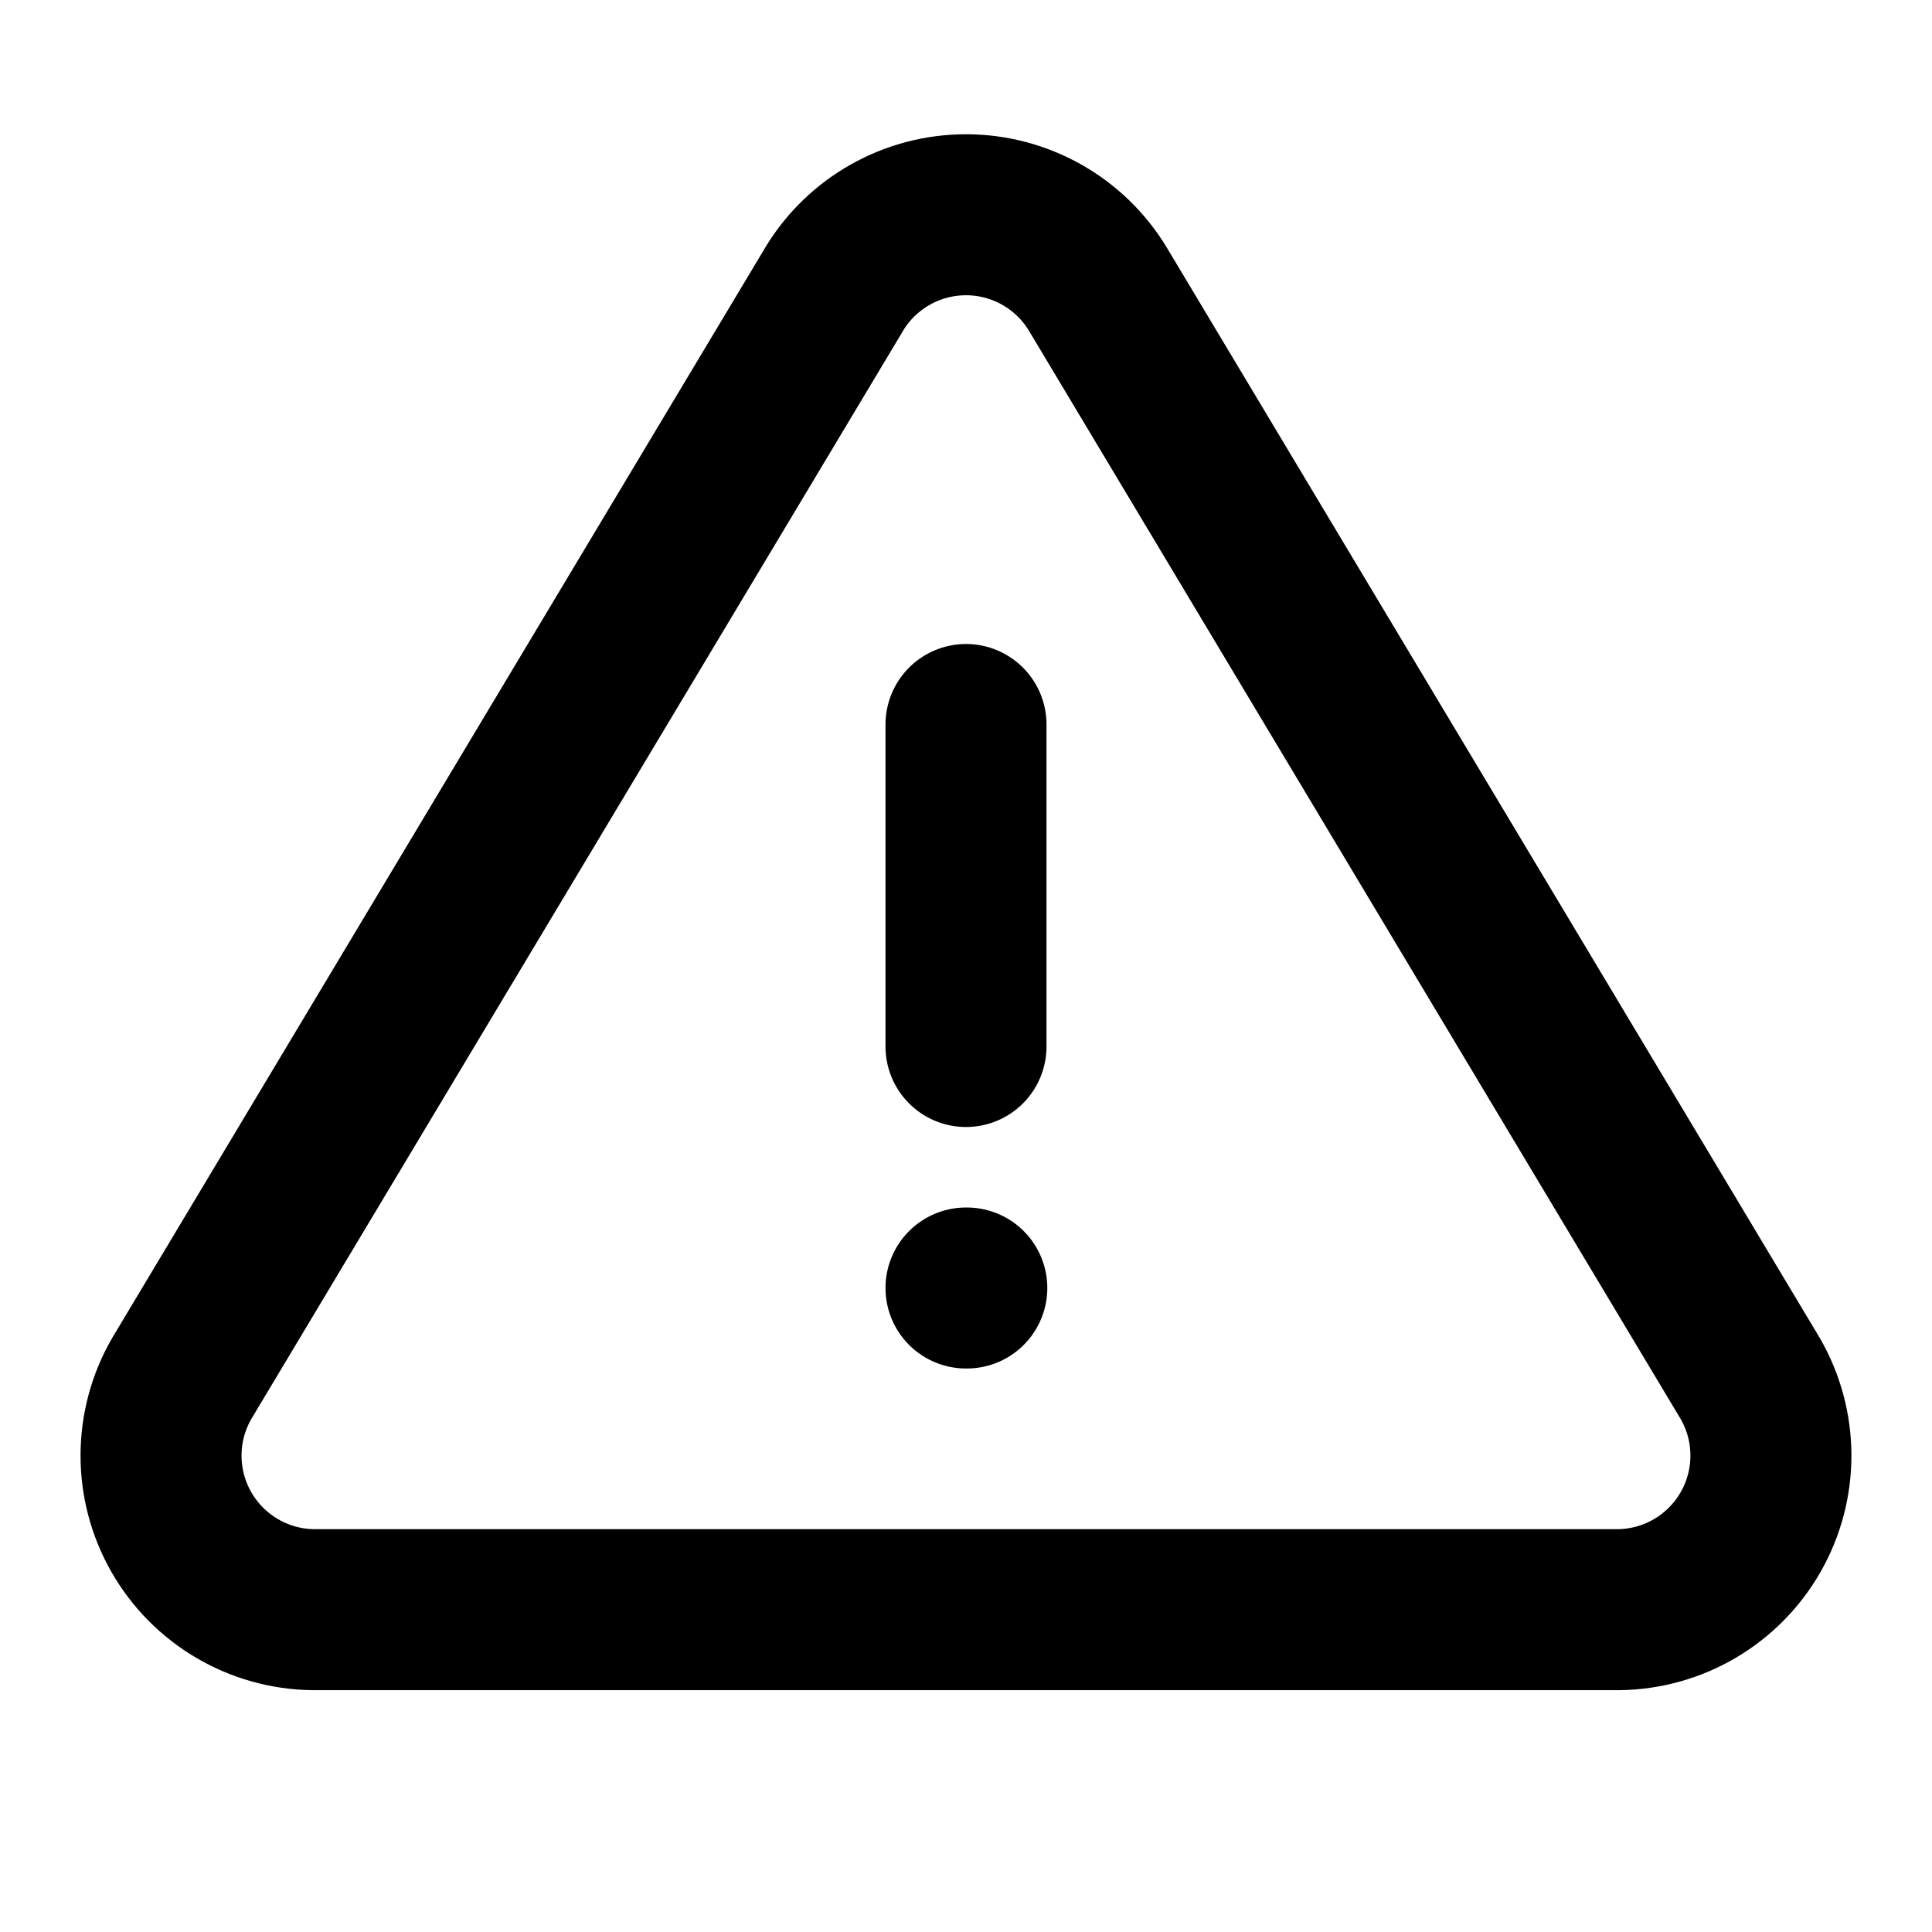
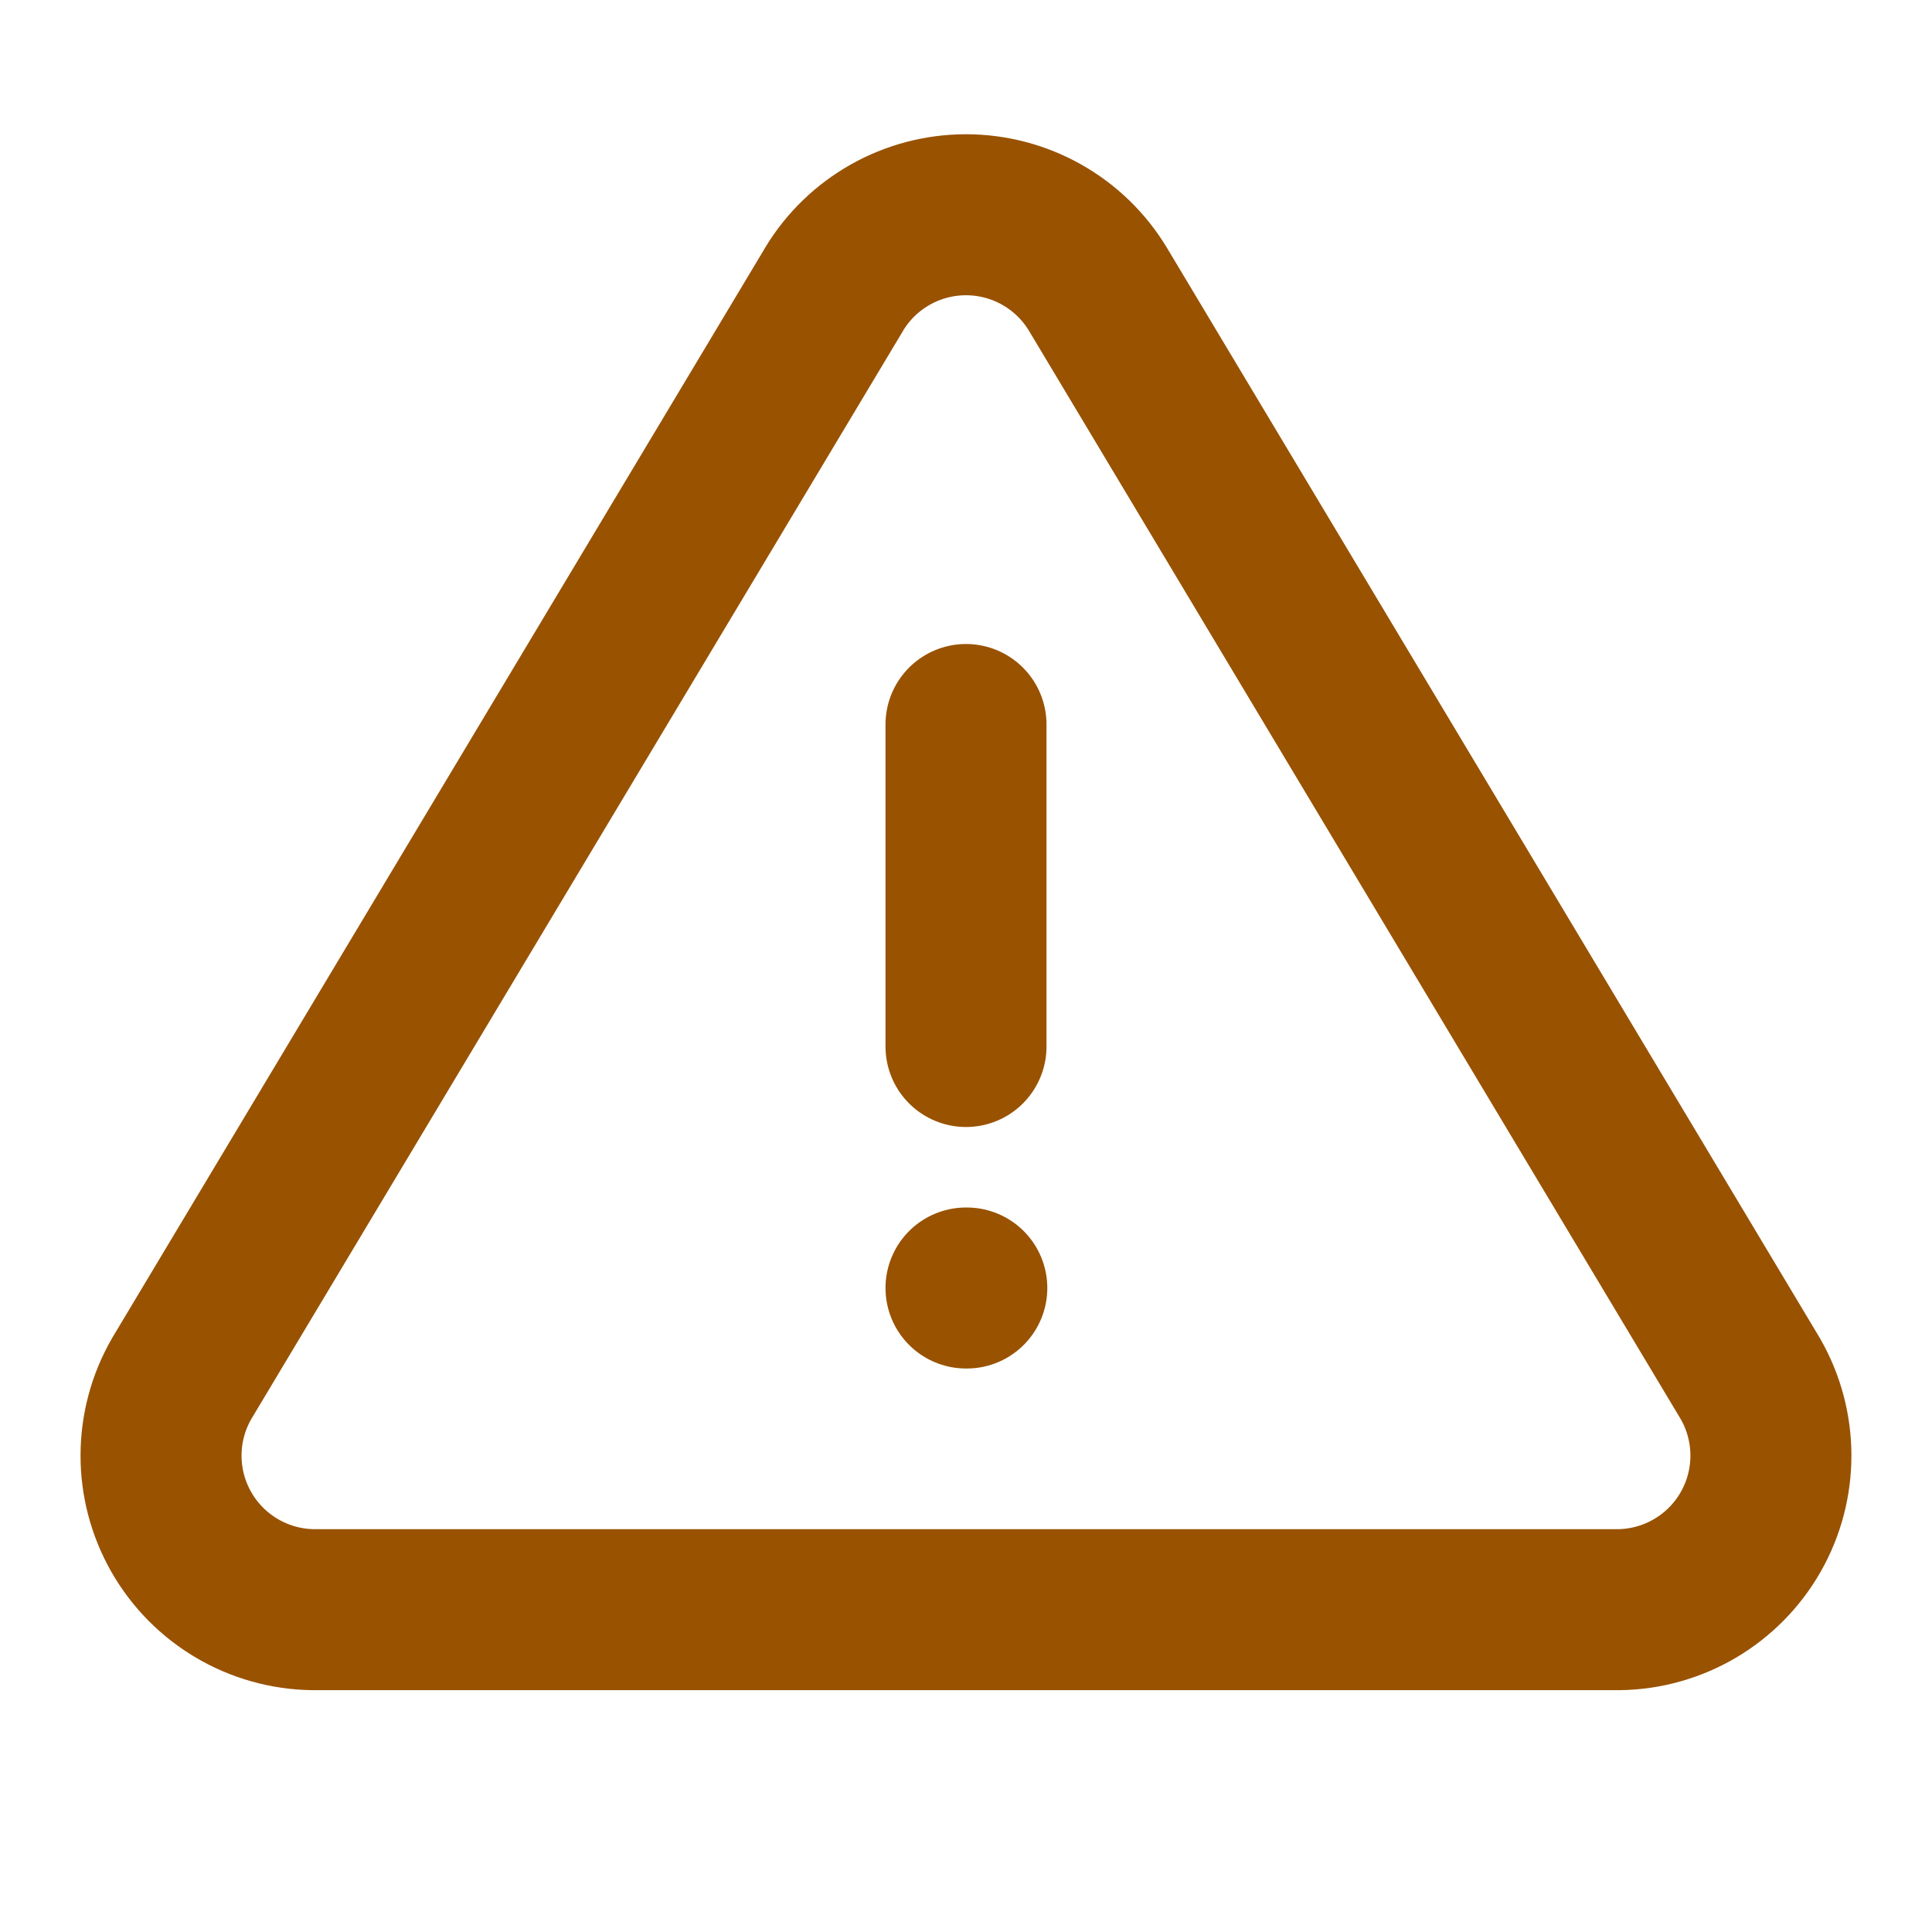
- <svg xmlns="http://www.w3.org/2000/svg" width="24" height="24" viewBox="0 0 24 24" fill="none" stroke="currentColor" stroke-width="2" stroke-linecap="round" stroke-linejoin="round" class="icon icon-tabler icons-tabler-outline icon-tabler-alert-triangle">
+ <svg xmlns="http://www.w3.org/2000/svg" width="24" height="24" viewBox="0 0 24 24" fill="none" stroke="#995200" stroke-width="2" stroke-linecap="round" stroke-linejoin="round" class="icon icon-tabler icons-tabler-outline icon-tabler-alert-triangle">
  <path stroke="none" d="M0 0h24v24H0z" fill="none" />
  <path d="M12 9v4" />
  <path d="M10.363 3.591l-8.106 13.534a1.914 1.914 0 0 0 1.636 2.871h16.214a1.914 1.914 0 0 0 1.636 -2.87l-8.106 -13.536a1.914 1.914 0 0 0 -3.274 0" />
  <path d="M12 16h.01" />
</svg>
